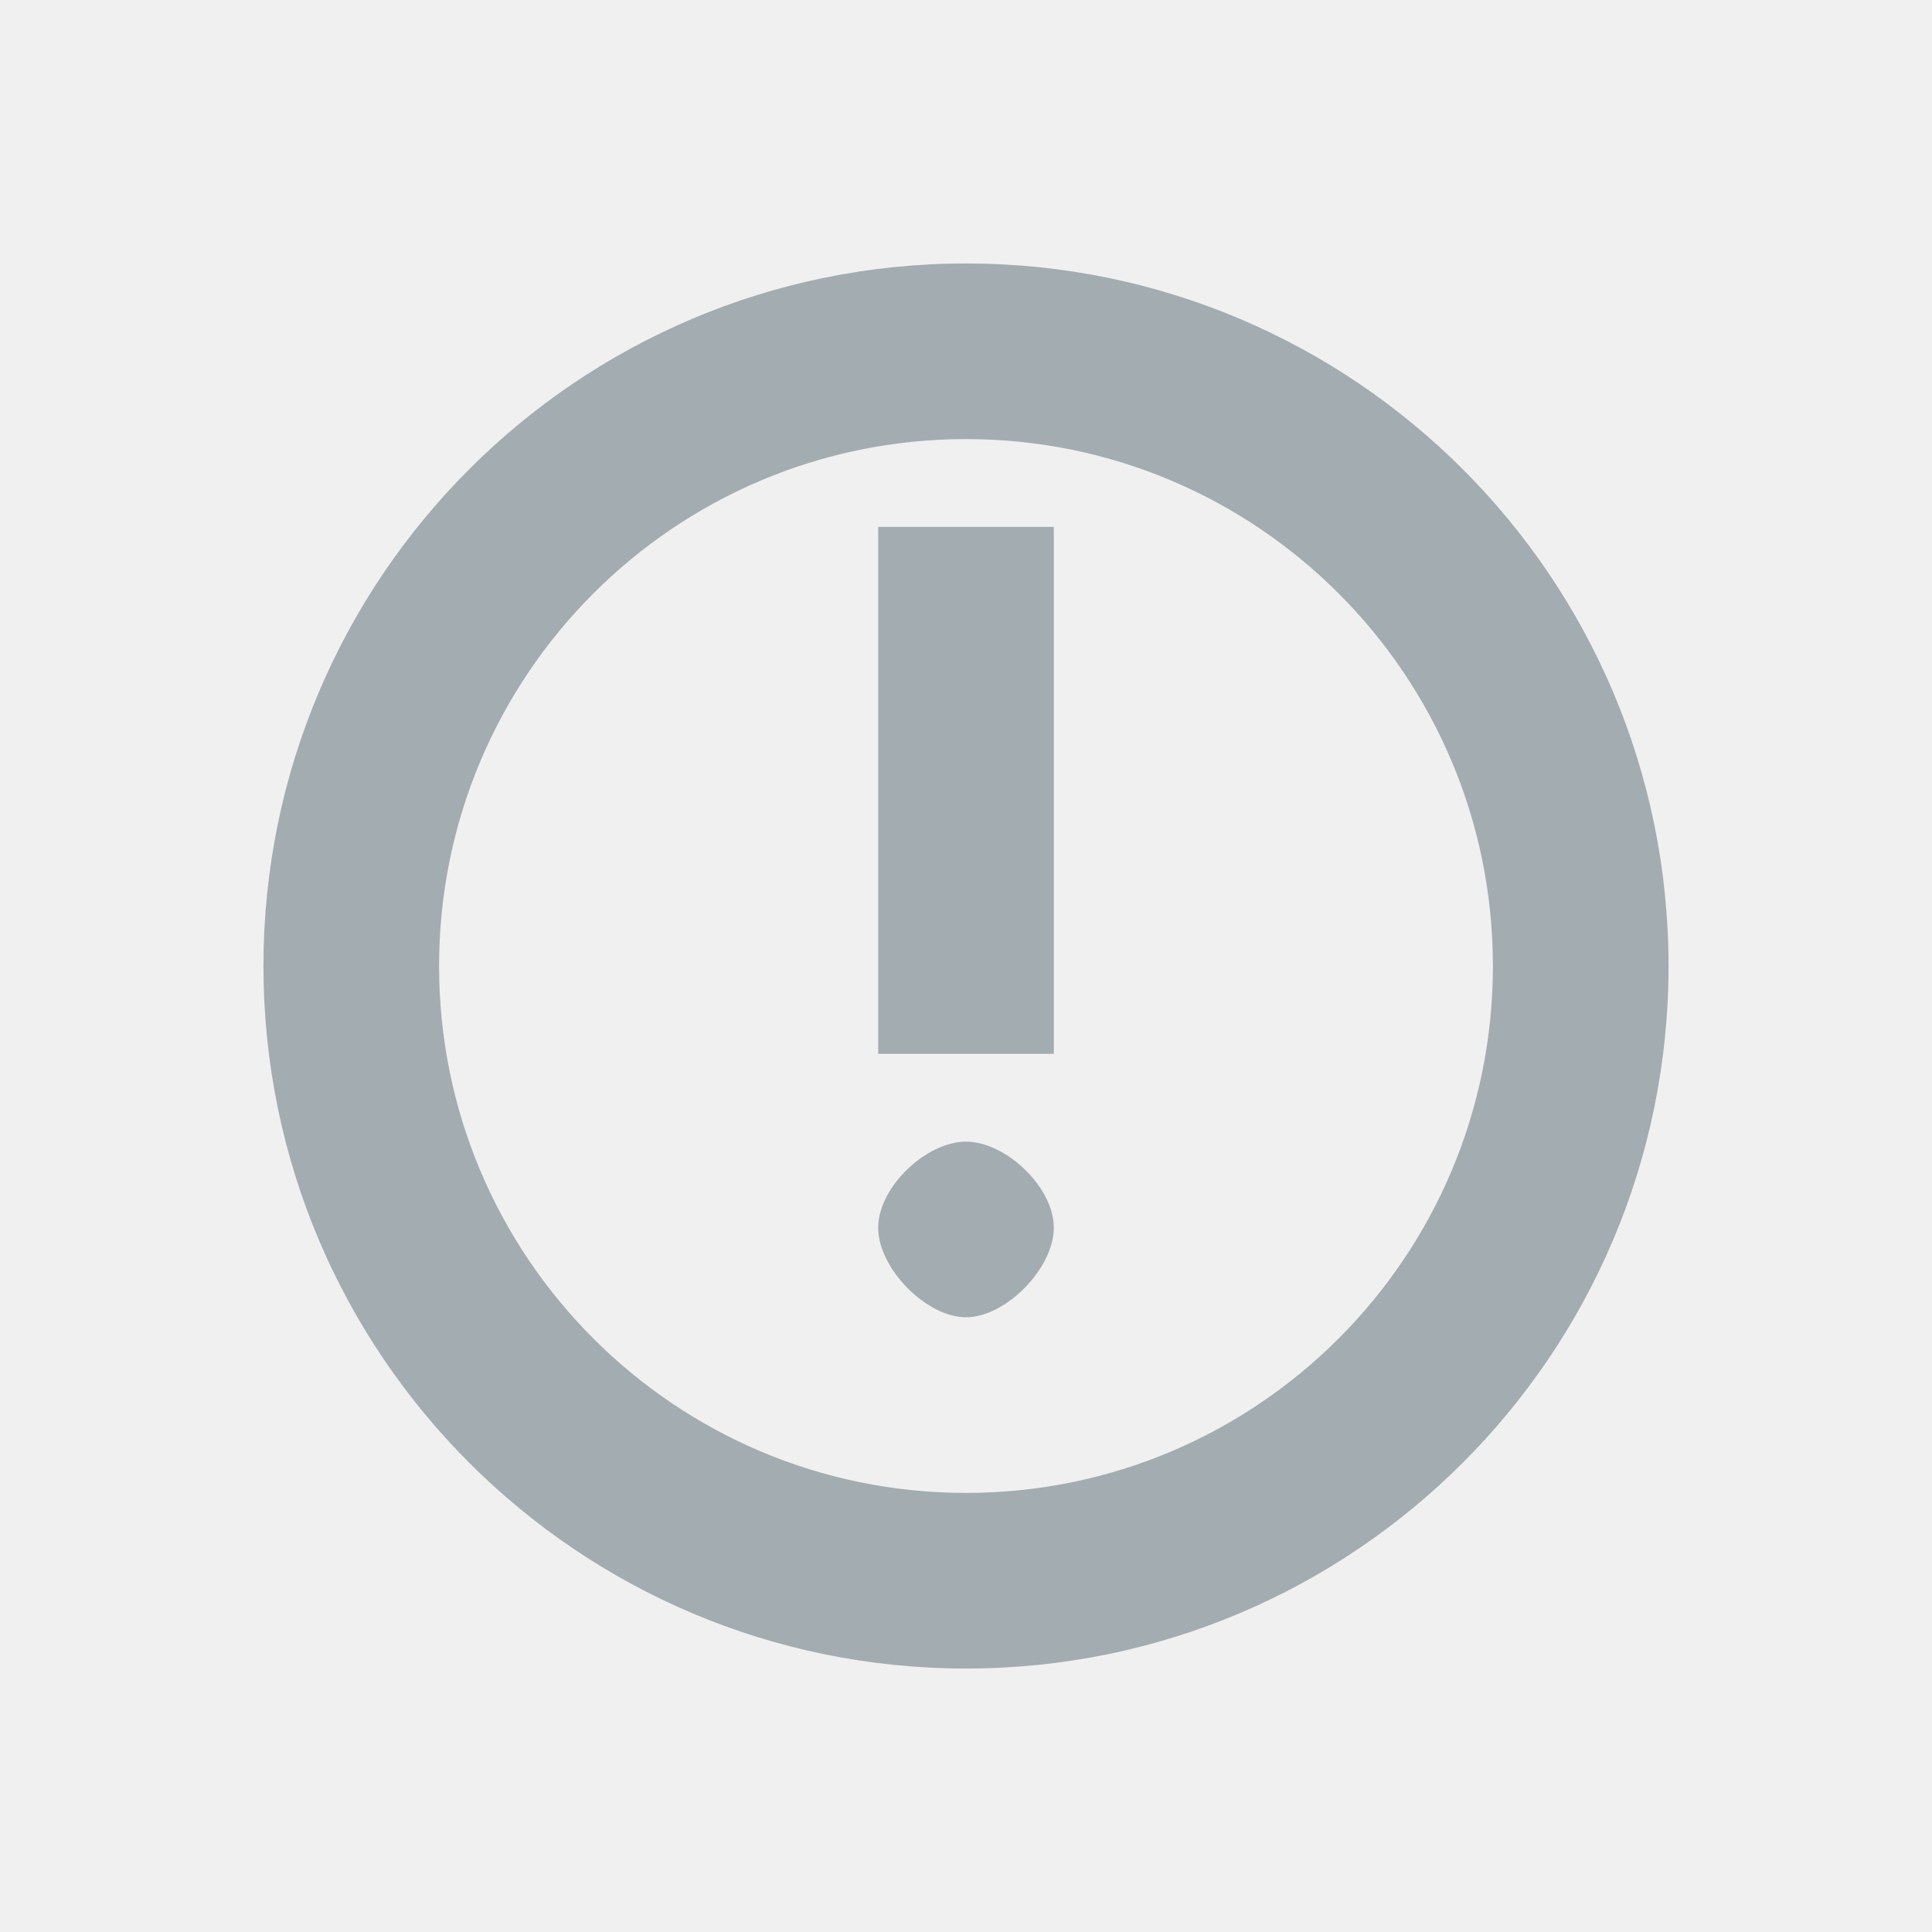
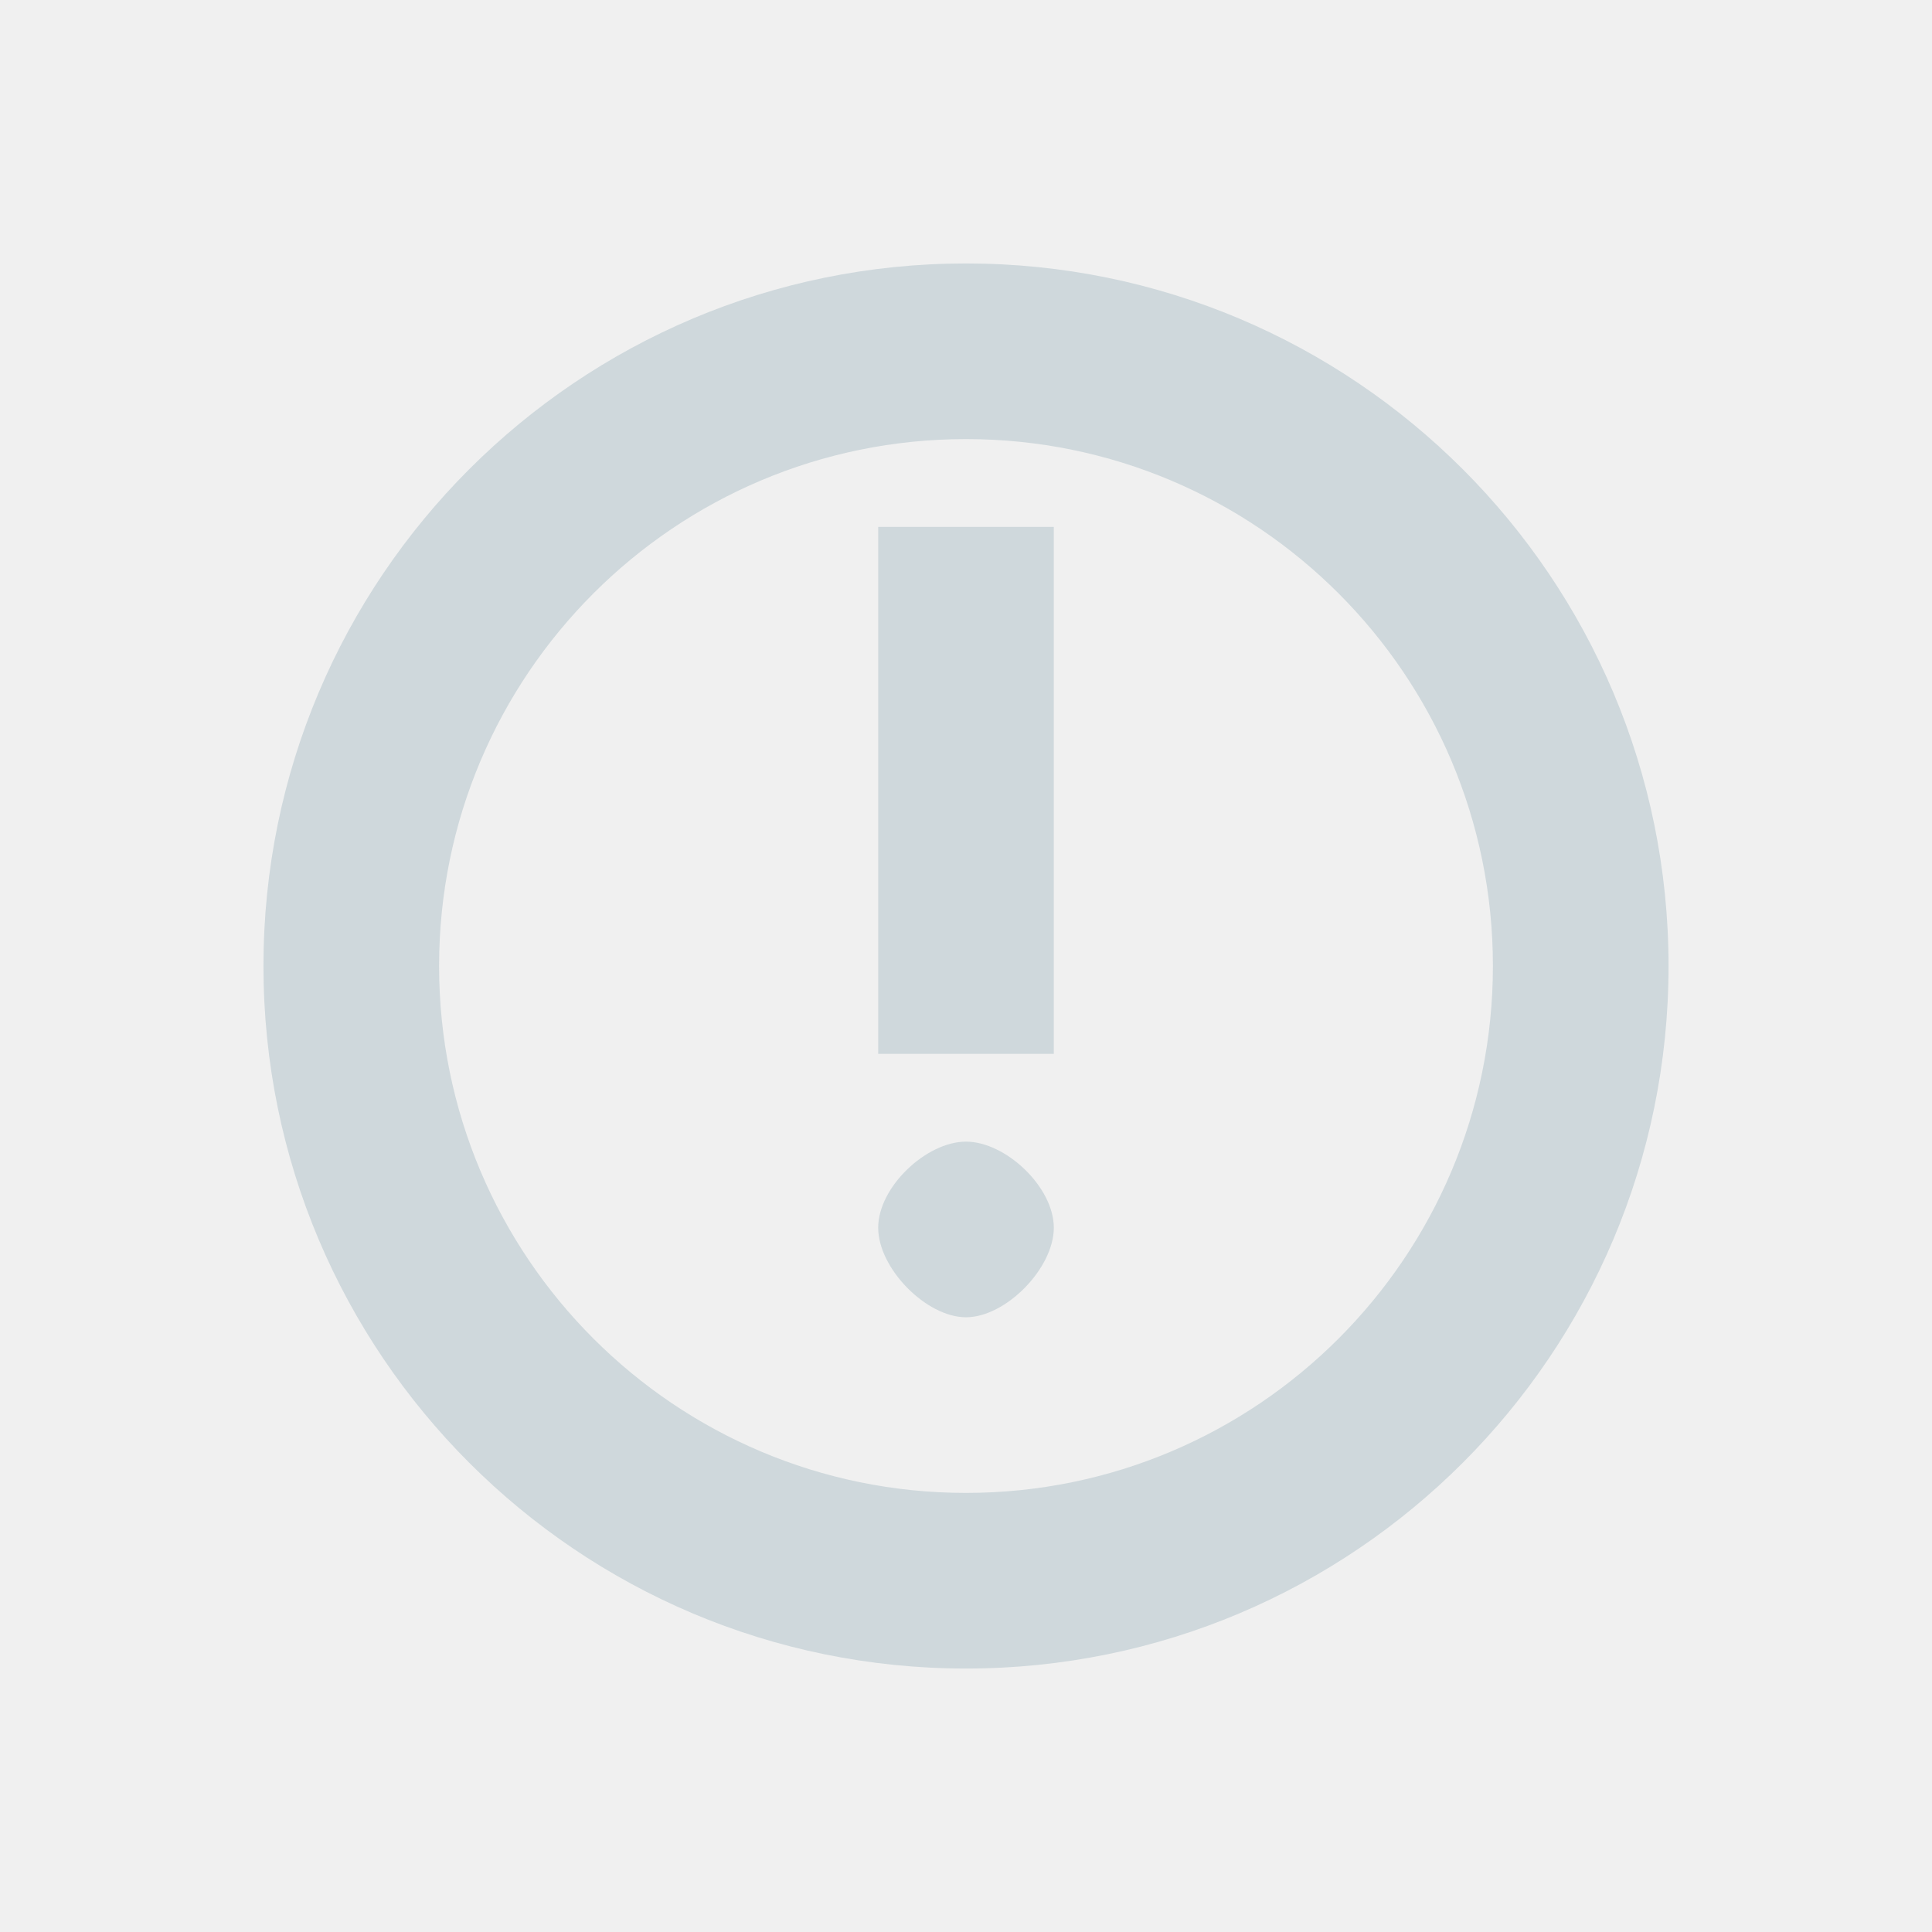
<svg xmlns="http://www.w3.org/2000/svg" xmlns:xlink="http://www.w3.org/1999/xlink" id="svg" width="100%" height="100%" version="1.1" viewBox="0 0 22 22">
  <defs id="defs81">
    <linearGradient id="linearGradient5399" x1="317.917" x2="317.917" y1="909.772" y2="912.772" gradientUnits="userSpaceOnUse" xlink:href="#linearGradient4254" />
    <linearGradient id="linearGradient4254">
      <stop id="stop4256" style="stop-color:#888888;stop-opacity:1;" offset="0" />
      <stop id="stop4258" style="stop-color:#232323;stop-opacity:1;" offset="1" />
    </linearGradient>
  </defs>
  <g id="notification-active">
    <rect id="rect3068" style="opacity:0;fill:#000000;fill-opacity:0.941;stroke:none" width="22" height="22" x="0" y="40" />
    <path id="path4238" style="opacity:1;fill:#00bcd4;fill-opacity:1;fill-rule:nonzero;stroke:none;stroke-width:1;stroke-linecap:round;stroke-linejoin:round;stroke-miterlimit:4;stroke-dasharray:none;stroke-dashoffset:0;stroke-opacity:1" d="m 11,43 c -4.418,0 -8,3.582 -8,8 0,4.418 3.582,8 8,8 4.418,0 8,-3.582 8,-8 0,-4.418 -3.582,-8 -8,-8 z" />
    <path id="path4173-0" style="opacity:1;fill:#ffffff;fill-opacity:0.941;stroke:none" d="M 10 47 L 10 53 L 12 53 L 12 47 L 10 47 z M 11 54 C 10.547 54 10 54.518 10 54.98 C 10 55.443 10.547 56 11 56 C 11.453 56 12 55.443 12 54.98 C 12 54.518 11.453 54 11 54 z" />
  </g>
-   <path id="expander-bottom" style="fill:#a3acb1;fill-opacity:1;opacity:1" d="m -18,23 2,-2 2,2 z" />
-   <path id="expander-top" style="fill:#a3acb1;fill-opacity:1;opacity:1" d="m -18,17 2,2 2,-2 z" />
-   <path id="expander-right" style="fill:#a3acb1;fill-opacity:1;opacity:1" d="m -13,18 -2,2 2,2 z" />
-   <path id="expander-left" style="fill:#a3acb1;fill-opacity:1;opacity:1" d="m -19,18 2,2 -2,2 z" />
+   <path id="expander-bottom" style="fill:#cfd8dc;fill-opacity:1;opacity:1" d="m -18,23 2,-2 2,2 z" />
+   <path id="expander-top" style="fill:#cfd8dc;fill-opacity:1;opacity:1" d="m -18,17 2,2 2,-2 z" />
+   <path id="expander-right" style="fill:#cfd8dc;fill-opacity:1;opacity:1" d="m -13,18 -2,2 2,2 z" />
+   <path id="expander-left" style="fill:#cfd8dc;fill-opacity:1;opacity:1" d="m -19,18 2,2 -2,2 z" />
  <g id="notification-inactive">
-     <rect id="rect3028" style="fill:#a3acb1;fill-opacity:0;stroke:none" width="22" height="22" x="0" y="0" />
+     <rect id="rect3028" style="fill:#cfd8dc;fill-opacity:0;stroke:none" width="22" height="22" x="0" y="0" />
    <g id="g4185">
-       <path id="path4163" style="opacity:1;fill:#a3acb1;fill-opacity:1;fill-rule:nonzero;stroke:none;stroke-width:1;stroke-linecap:round;stroke-linejoin:round;stroke-miterlimit:4;stroke-dasharray:none;stroke-dashoffset:0;stroke-opacity:1" d="M 11 3 A 8 8 0 0 0 3 11 A 8 8 0 0 0 11 19 A 8 8 0 0 0 19 11 A 8 8 0 0 0 11 3 z M 11 5 A 6 6 0 0 1 17 11 A 6 6 0 0 1 11 17 A 6 6 0 0 1 5 11 A 6 6 0 0 1 11 5 z M 10 6 L 10 12 L 12 12 L 12 6 L 10 6 z M 11 13 C 10.547 13 10 13.518 10 13.98 C 10 14.443 10.547 15 11 15 C 11.453 15 12 14.443 12 13.98 C 12 13.518 11.453 13 11 13 z" />
+       <path id="path4163" style="opacity:1;fill:#cfd8dc;fill-opacity:1;fill-rule:nonzero;stroke:none;stroke-width:1;stroke-linecap:round;stroke-linejoin:round;stroke-miterlimit:4;stroke-dasharray:none;stroke-dashoffset:0;stroke-opacity:1" d="M 11 3 A 8 8 0 0 0 3 11 A 8 8 0 0 0 11 19 A 8 8 0 0 0 19 11 A 8 8 0 0 0 11 3 z M 11 5 A 6 6 0 0 1 17 11 A 6 6 0 0 1 11 17 A 6 6 0 0 1 5 11 A 6 6 0 0 1 11 5 z M 10 6 L 10 12 L 12 12 L 12 6 L 10 6 z M 11 13 C 10.547 13 10 13.518 10 13.98 C 10 14.443 10.547 15 11 15 C 11.453 15 12 14.443 12 13.98 C 12 13.518 11.453 13 11 13 z" />
    </g>
  </g>
  <g id="notification-disabled">
    <rect id="rect3022" style="fill:#000000;fill-opacity:0.941;stroke:none;opacity:0" width="22" height="22" x="0" y="-40" />
-     <path id="path4196" style="opacity:0.3;fill:#a3acb1;fill-opacity:1;fill-rule:nonzero;stroke:none;stroke-width:1;stroke-linecap:round;stroke-linejoin:round;stroke-miterlimit:4;stroke-dasharray:none;stroke-dashoffset:0;stroke-opacity:1" d="M 11 -37 A 8 8 0 0 0 3 -29 A 8 8 0 0 0 11 -21 A 8 8 0 0 0 19 -29 A 8 8 0 0 0 11 -37 z M 11 -35 A 6 6 0 0 1 17 -29 A 6 6 0 0 1 11 -23 A 6 6 0 0 1 5 -29 A 6 6 0 0 1 11 -35 z M 10 -34 L 10 -28 L 12 -28 L 12 -34 L 10 -34 z M 11 -27 C 10.547 -27 10 -26.482 10 -26.02 C 10 -25.557 10.547 -25 11 -25 C 11.453 -25 12 -25.557 12 -26.02 C 12 -26.482 11.453 -27 11 -27 z" />
+     <path id="path4196" style="opacity:0.3;fill:#cfd8dc;fill-opacity:1;fill-rule:nonzero;stroke:none;stroke-width:1;stroke-linecap:round;stroke-linejoin:round;stroke-miterlimit:4;stroke-dasharray:none;stroke-dashoffset:0;stroke-opacity:1" d="M 11 -37 A 8 8 0 0 0 3 -29 A 8 8 0 0 0 11 -21 A 8 8 0 0 0 19 -29 A 8 8 0 0 0 11 -37 z M 11 -35 A 6 6 0 0 1 17 -29 A 6 6 0 0 1 11 -23 A 6 6 0 0 1 5 -29 A 6 6 0 0 1 11 -35 z M 10 -34 L 10 -28 L 12 -28 L 12 -34 L 10 -34 z M 11 -27 C 10.547 -27 10 -26.482 10 -26.02 C 10 -25.557 10.547 -25 11 -25 C 11.453 -25 12 -25.557 12 -26.02 C 12 -26.482 11.453 -27 11 -27 z" />
  </g>
  <g id="notification-empty">
    <rect id="rect3798" style="fill:#000000;fill-opacity:0.941;stroke:none;opacity:0" width="22" height="22" x="40" y="-40" />
-     <path id="path4226" style="opacity:1;fill:#a3acb1;fill-opacity:1;fill-rule:nonzero;stroke:none;stroke-width:1;stroke-linecap:round;stroke-linejoin:round;stroke-miterlimit:4;stroke-dasharray:none;stroke-dashoffset:0;stroke-opacity:1" d="m 51,-37 a 8,8 0 0 0 -8,8 8,8 0 0 0 8,8 8,8 0 0 0 8,-8 8,8 0 0 0 -8,-8 z m 0,2 a 6,6 0 0 1 6,6 6,6 0 0 1 -6,6 6,6 0 0 1 -6,-6 6,6 0 0 1 6,-6 z" />
+     <path id="path4226" style="opacity:1;fill:#cfd8dc;fill-opacity:1;fill-rule:nonzero;stroke:none;stroke-width:1;stroke-linecap:round;stroke-linejoin:round;stroke-miterlimit:4;stroke-dasharray:none;stroke-dashoffset:0;stroke-opacity:1" d="m 51,-37 a 8,8 0 0 0 -8,8 8,8 0 0 0 8,8 8,8 0 0 0 8,-8 8,8 0 0 0 -8,-8 z m 0,2 a 6,6 0 0 1 6,6 6,6 0 0 1 -6,6 6,6 0 0 1 -6,-6 6,6 0 0 1 6,-6 z" />
  </g>
  <g id="notification-progress-active">
    <rect id="rect3009" style="fill:#000000;fill-opacity:0.941;stroke:none;opacity:0" width="22" height="22" x="40" y="0" />
    <path id="path4233" style="opacity:1;fill:#00bcd4;fill-opacity:1;fill-rule:nonzero;stroke:none;stroke-width:1;stroke-linecap:round;stroke-linejoin:round;stroke-miterlimit:4;stroke-dasharray:none;stroke-dashoffset:0;stroke-opacity:1" d="m 51,3 c -4.418,0 -8,3.582 -8,8 0,4.418 3.582,8 8,8 4.418,0 8,-3.582 8,-8 0,-4.418 -3.582,-8 -8,-8 z" />
  </g>
  <g id="notification-progress-inactive">
    <rect id="rect3060" style="fill:#000000;fill-opacity:0.941;stroke:none;opacity:0" width="22" height="22" x="40" y="40" />
-     <path id="path4241" style="opacity:0.3;fill:#a3acb1;fill-opacity:1;fill-rule:nonzero;stroke:none;stroke-width:1;stroke-linecap:round;stroke-linejoin:round;stroke-miterlimit:4;stroke-dasharray:none;stroke-dashoffset:0;stroke-opacity:1" d="m 51,43 c -4.418,0 -8,3.582 -8,8 0,4.418 3.582,8 8,8 4.418,0 8,-3.582 8,-8 0,-4.418 -3.582,-8 -8,-8 z" />
+     <path id="path4241" style="opacity:0.3;fill:#cfd8dc;fill-opacity:1;fill-rule:nonzero;stroke:none;stroke-width:1;stroke-linecap:round;stroke-linejoin:round;stroke-miterlimit:4;stroke-dasharray:none;stroke-dashoffset:0;stroke-opacity:1" d="m 51,43 c -4.418,0 -8,3.582 -8,8 0,4.418 3.582,8 8,8 4.418,0 8,-3.582 8,-8 0,-4.418 -3.582,-8 -8,-8 z" />
  </g>
</svg>
